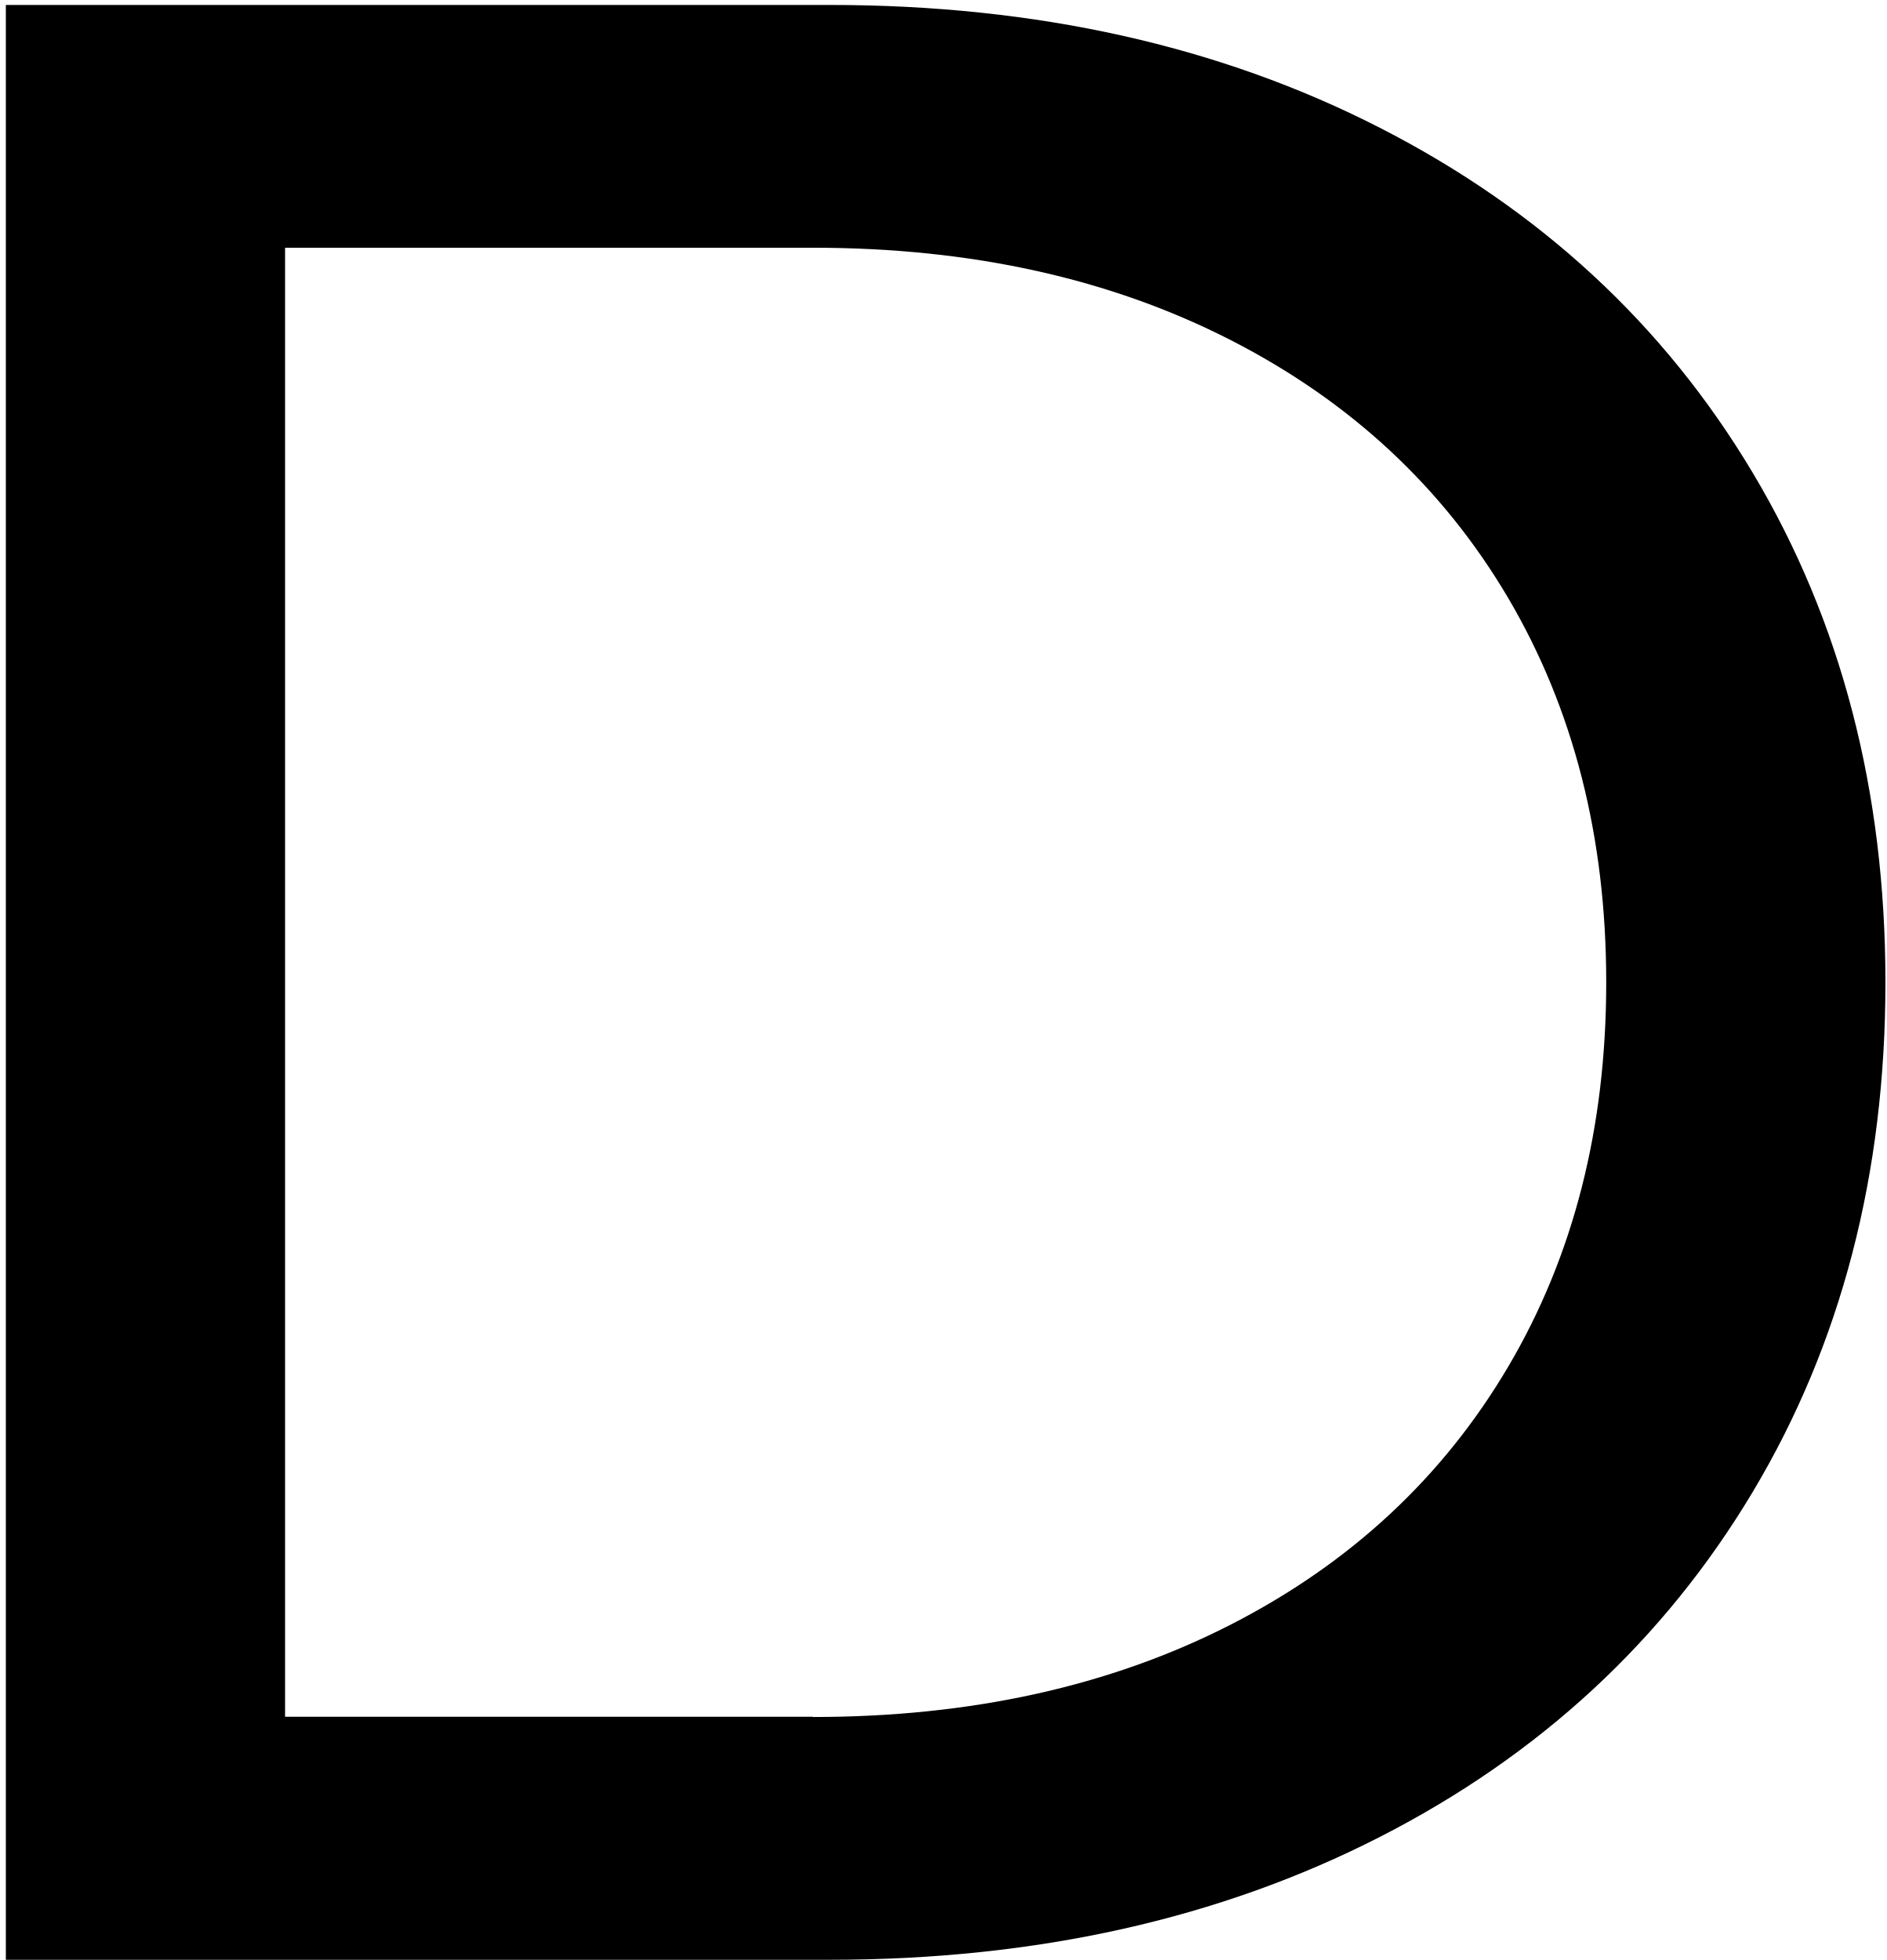
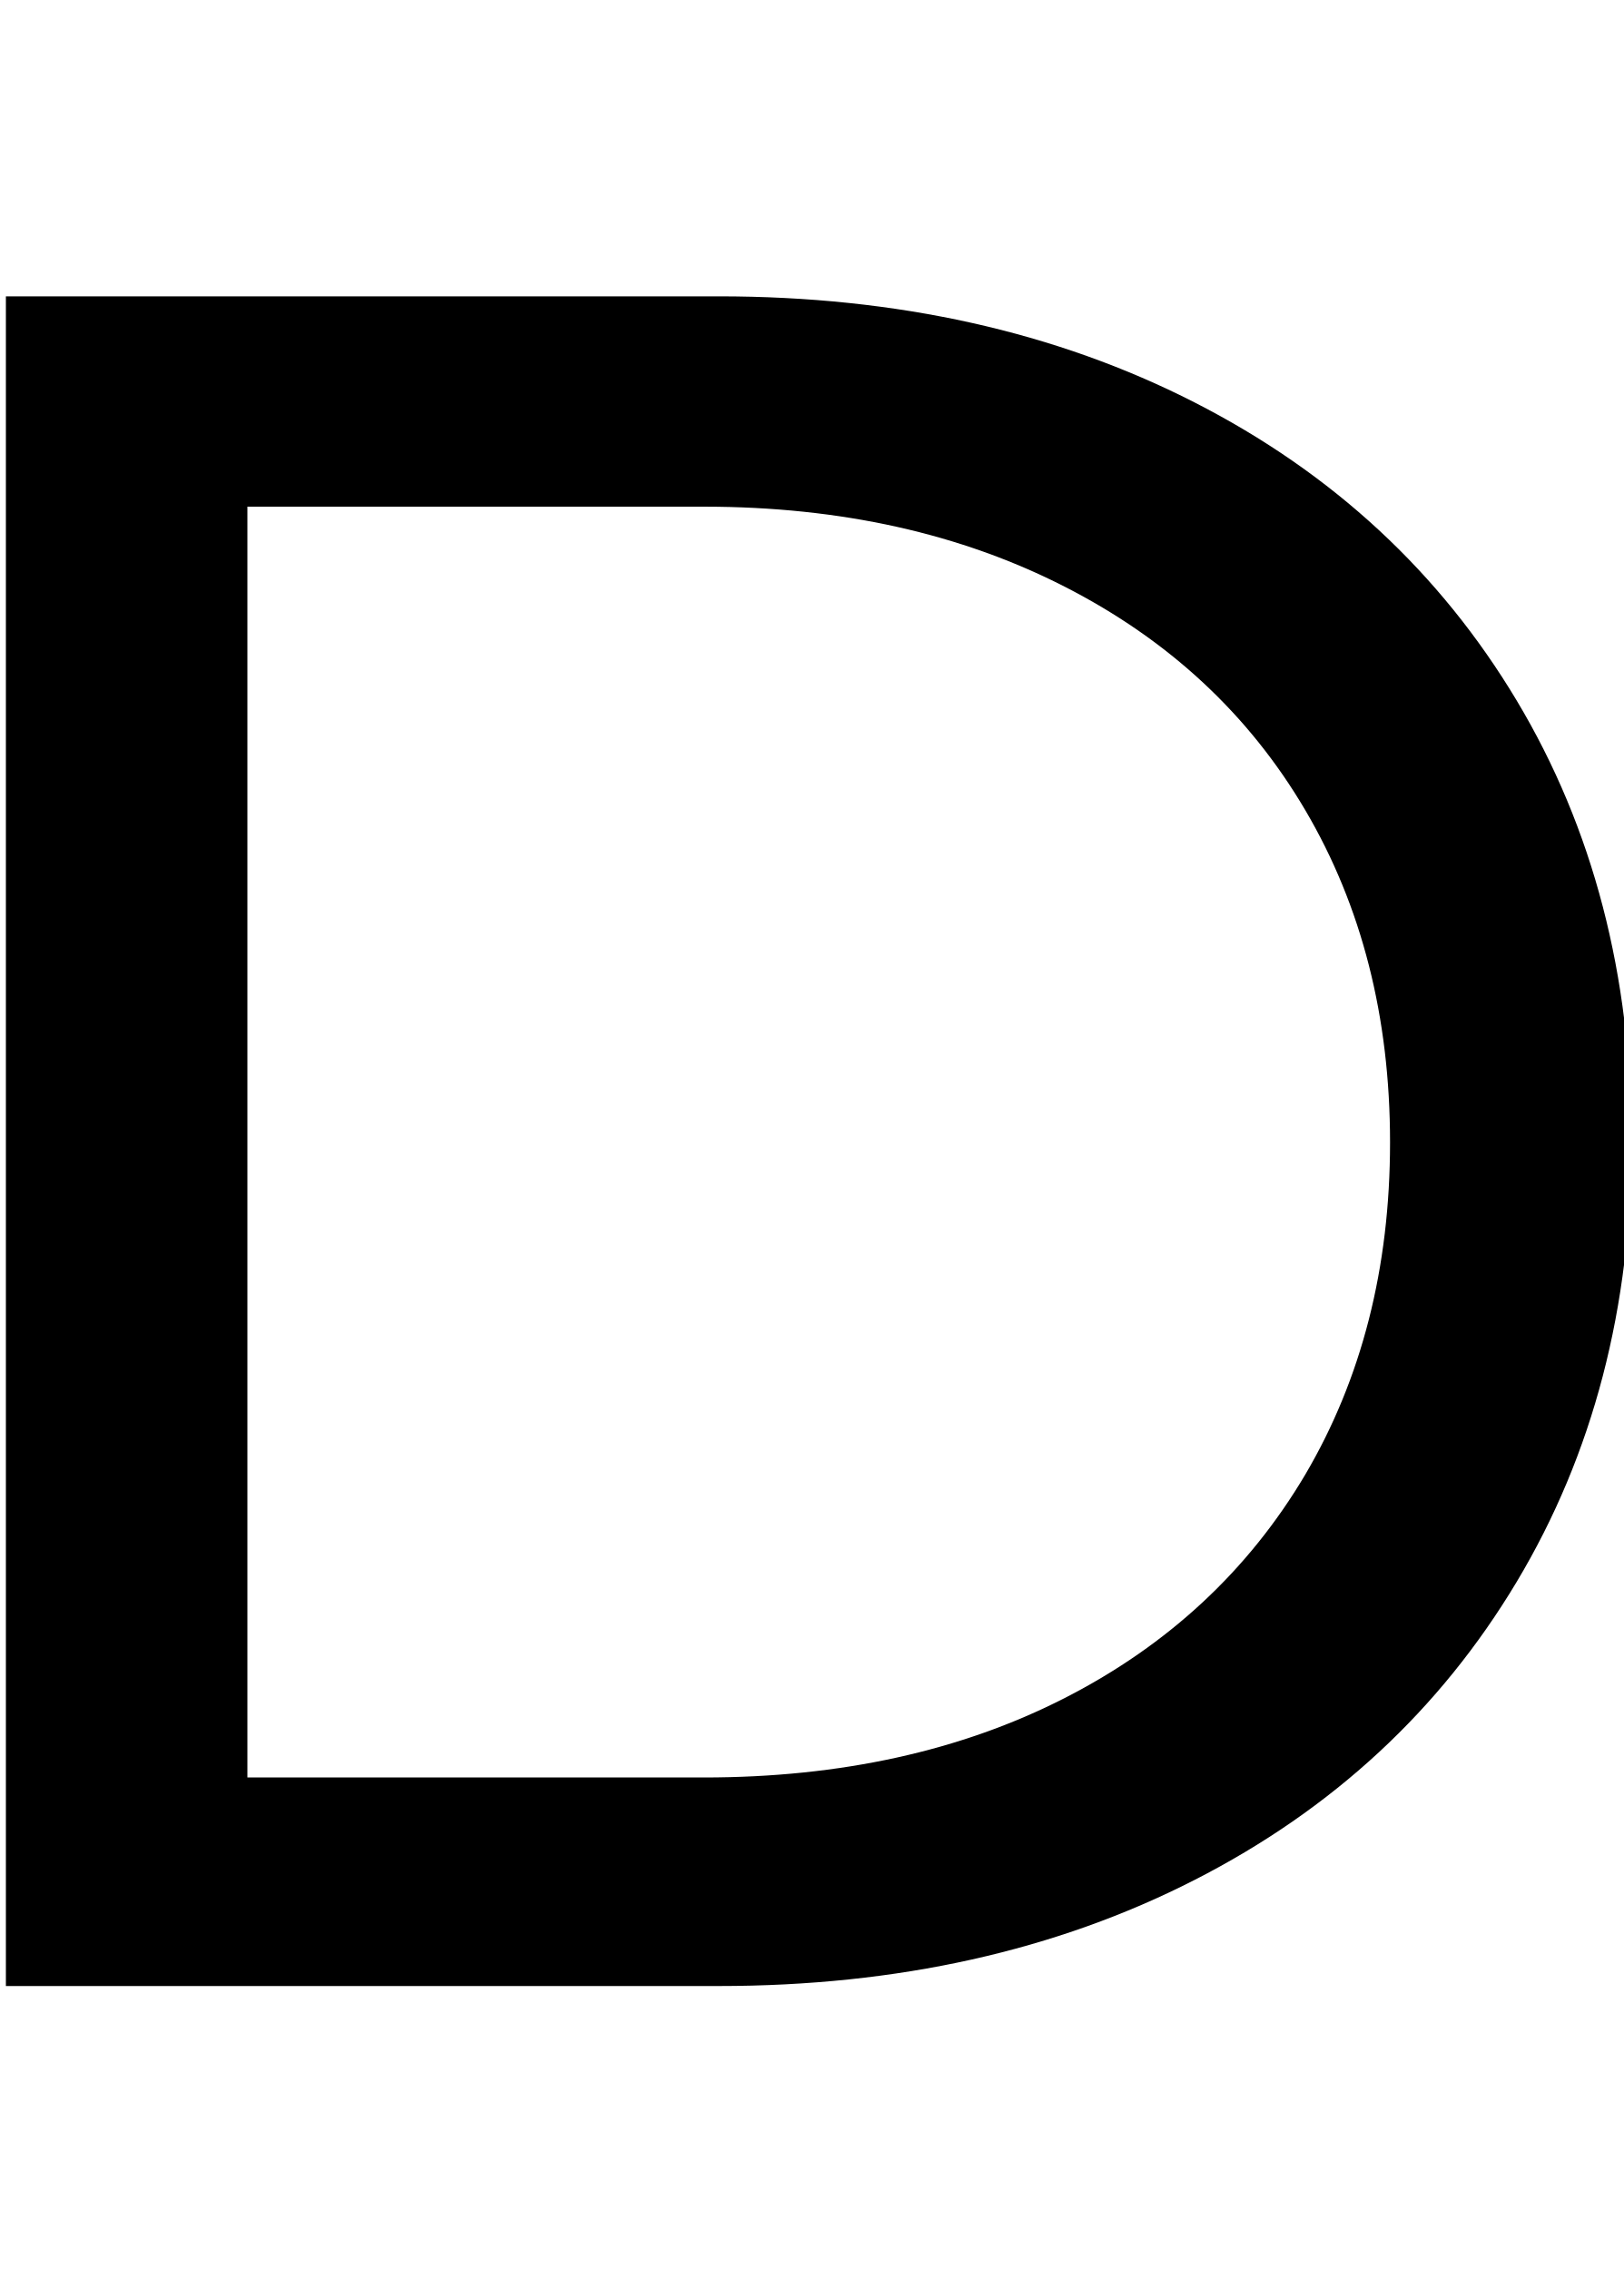
- <svg xmlns="http://www.w3.org/2000/svg" version="1.1" id="Layer_1" x="0px" y="0px" viewBox="0 0 838.5 871.1" style="enable-background:new 0 0 838.5 871.1;" xml:space="preserve">
-   <path d="M2.6,2.2h366.2c91.8,0,173.4,18.2,244.5,54.6c71.2,36.4,126.4,87.5,165.7,153.3c39.3,65.8,59,141.3,59,226.5  c0,85.2-19.7,160.8-59,226.5s-94.5,116.9-165.7,153.3c-71.2,36.4-152.7,54.6-244.5,54.6H2.6V2.2z M361.3,763.1  c70.3,0,132.2-13.7,185.6-41s94.5-65.6,123.5-114.8s43.5-106.1,43.5-170.7c0-64.5-14.5-121.4-43.5-170.7  c-29-49.2-70.1-87.5-123.5-114.8s-115.2-41-185.6-41H126.7v652.9H361.3z" />
+ <svg xmlns="http://www.w3.org/2000/svg" version="1.1" id="Layer_1" x="0px" y="0px" viewBox="0 0 275.6 385.3" style="enable-background:new 0 0 275.6 385.3;" xml:space="preserve">
+   <g>
+     <path d="M1,50.3h121c30.3,0,57.3,6,80.8,18c23.5,12,41.7,28.9,54.7,50.6c13,21.7,19.5,46.7,19.5,74.8c0,28.2-6.5,53.1-19.5,74.8   c-13,21.7-31.2,38.6-54.7,50.6c-23.5,12-50.4,18-80.8,18H1V50.3z M119.5,301.7c23.2,0,43.7-4.5,61.3-13.5s31.2-21.7,40.8-37.9   c9.6-16.3,14.4-35.1,14.4-56.4s-4.8-40.1-14.4-56.4c-9.6-16.3-23.2-28.9-40.8-37.9S142.8,86,119.5,86H42v215.7H119.5z" />
+   </g>
</svg>
